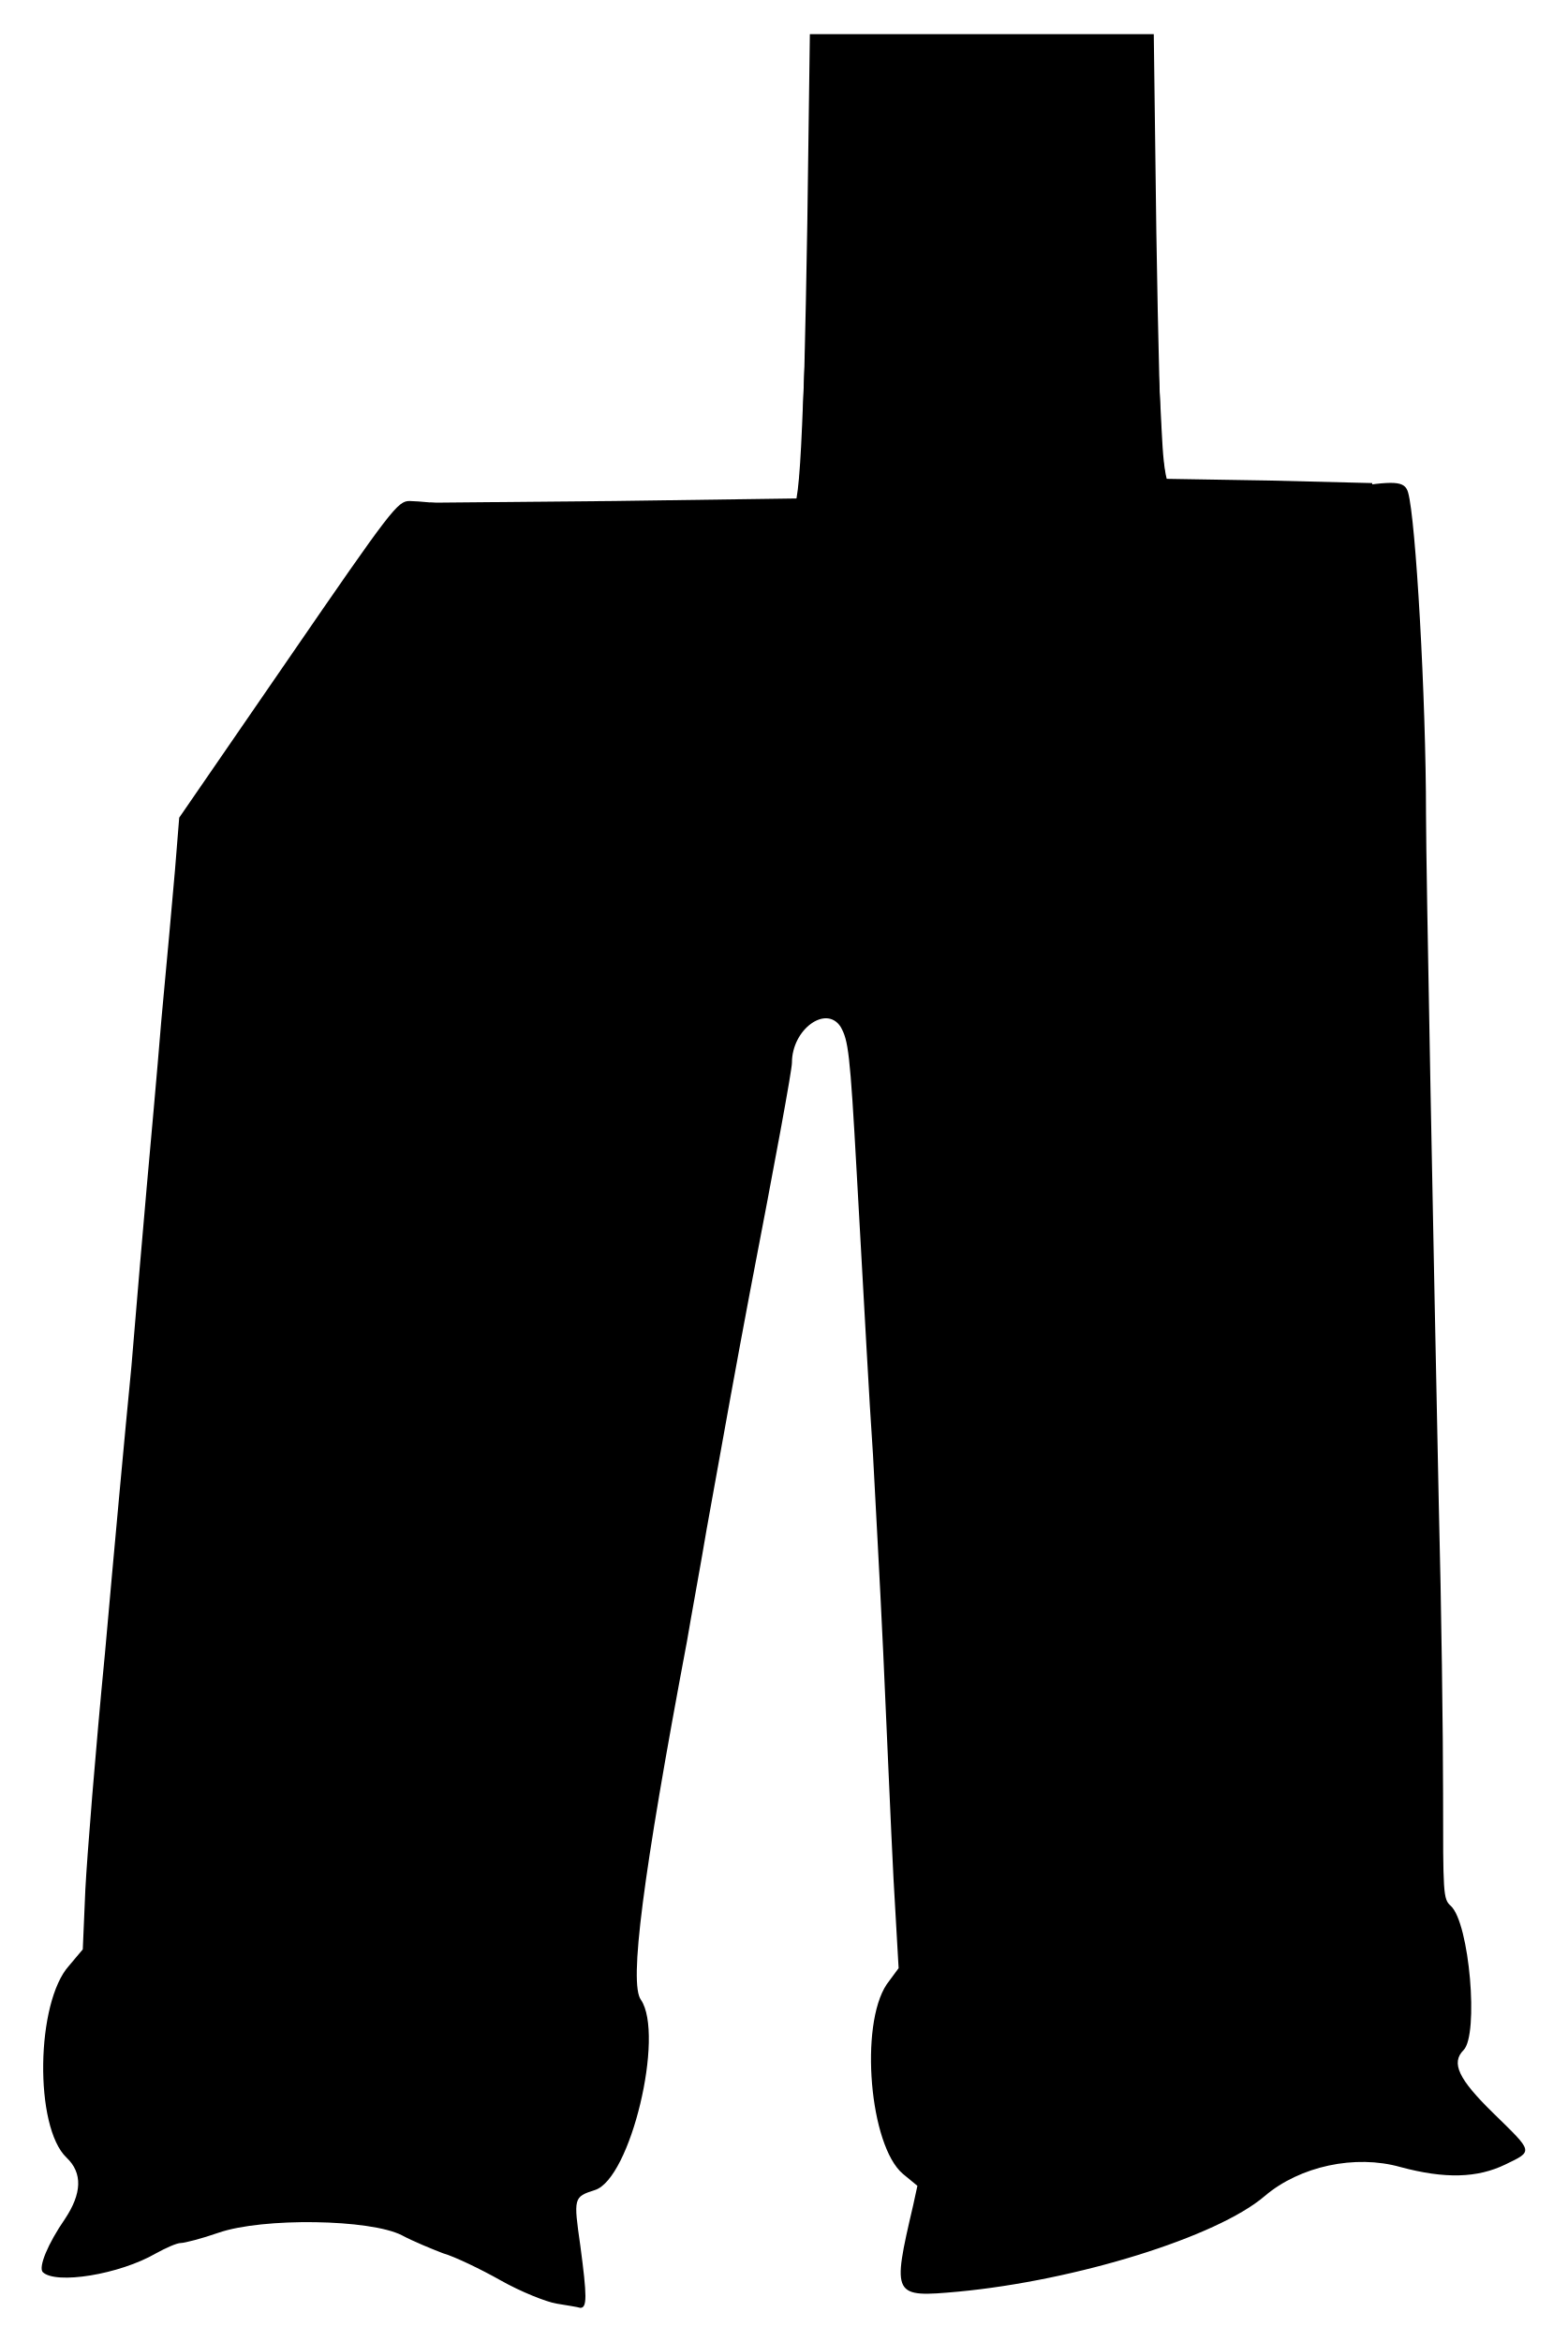
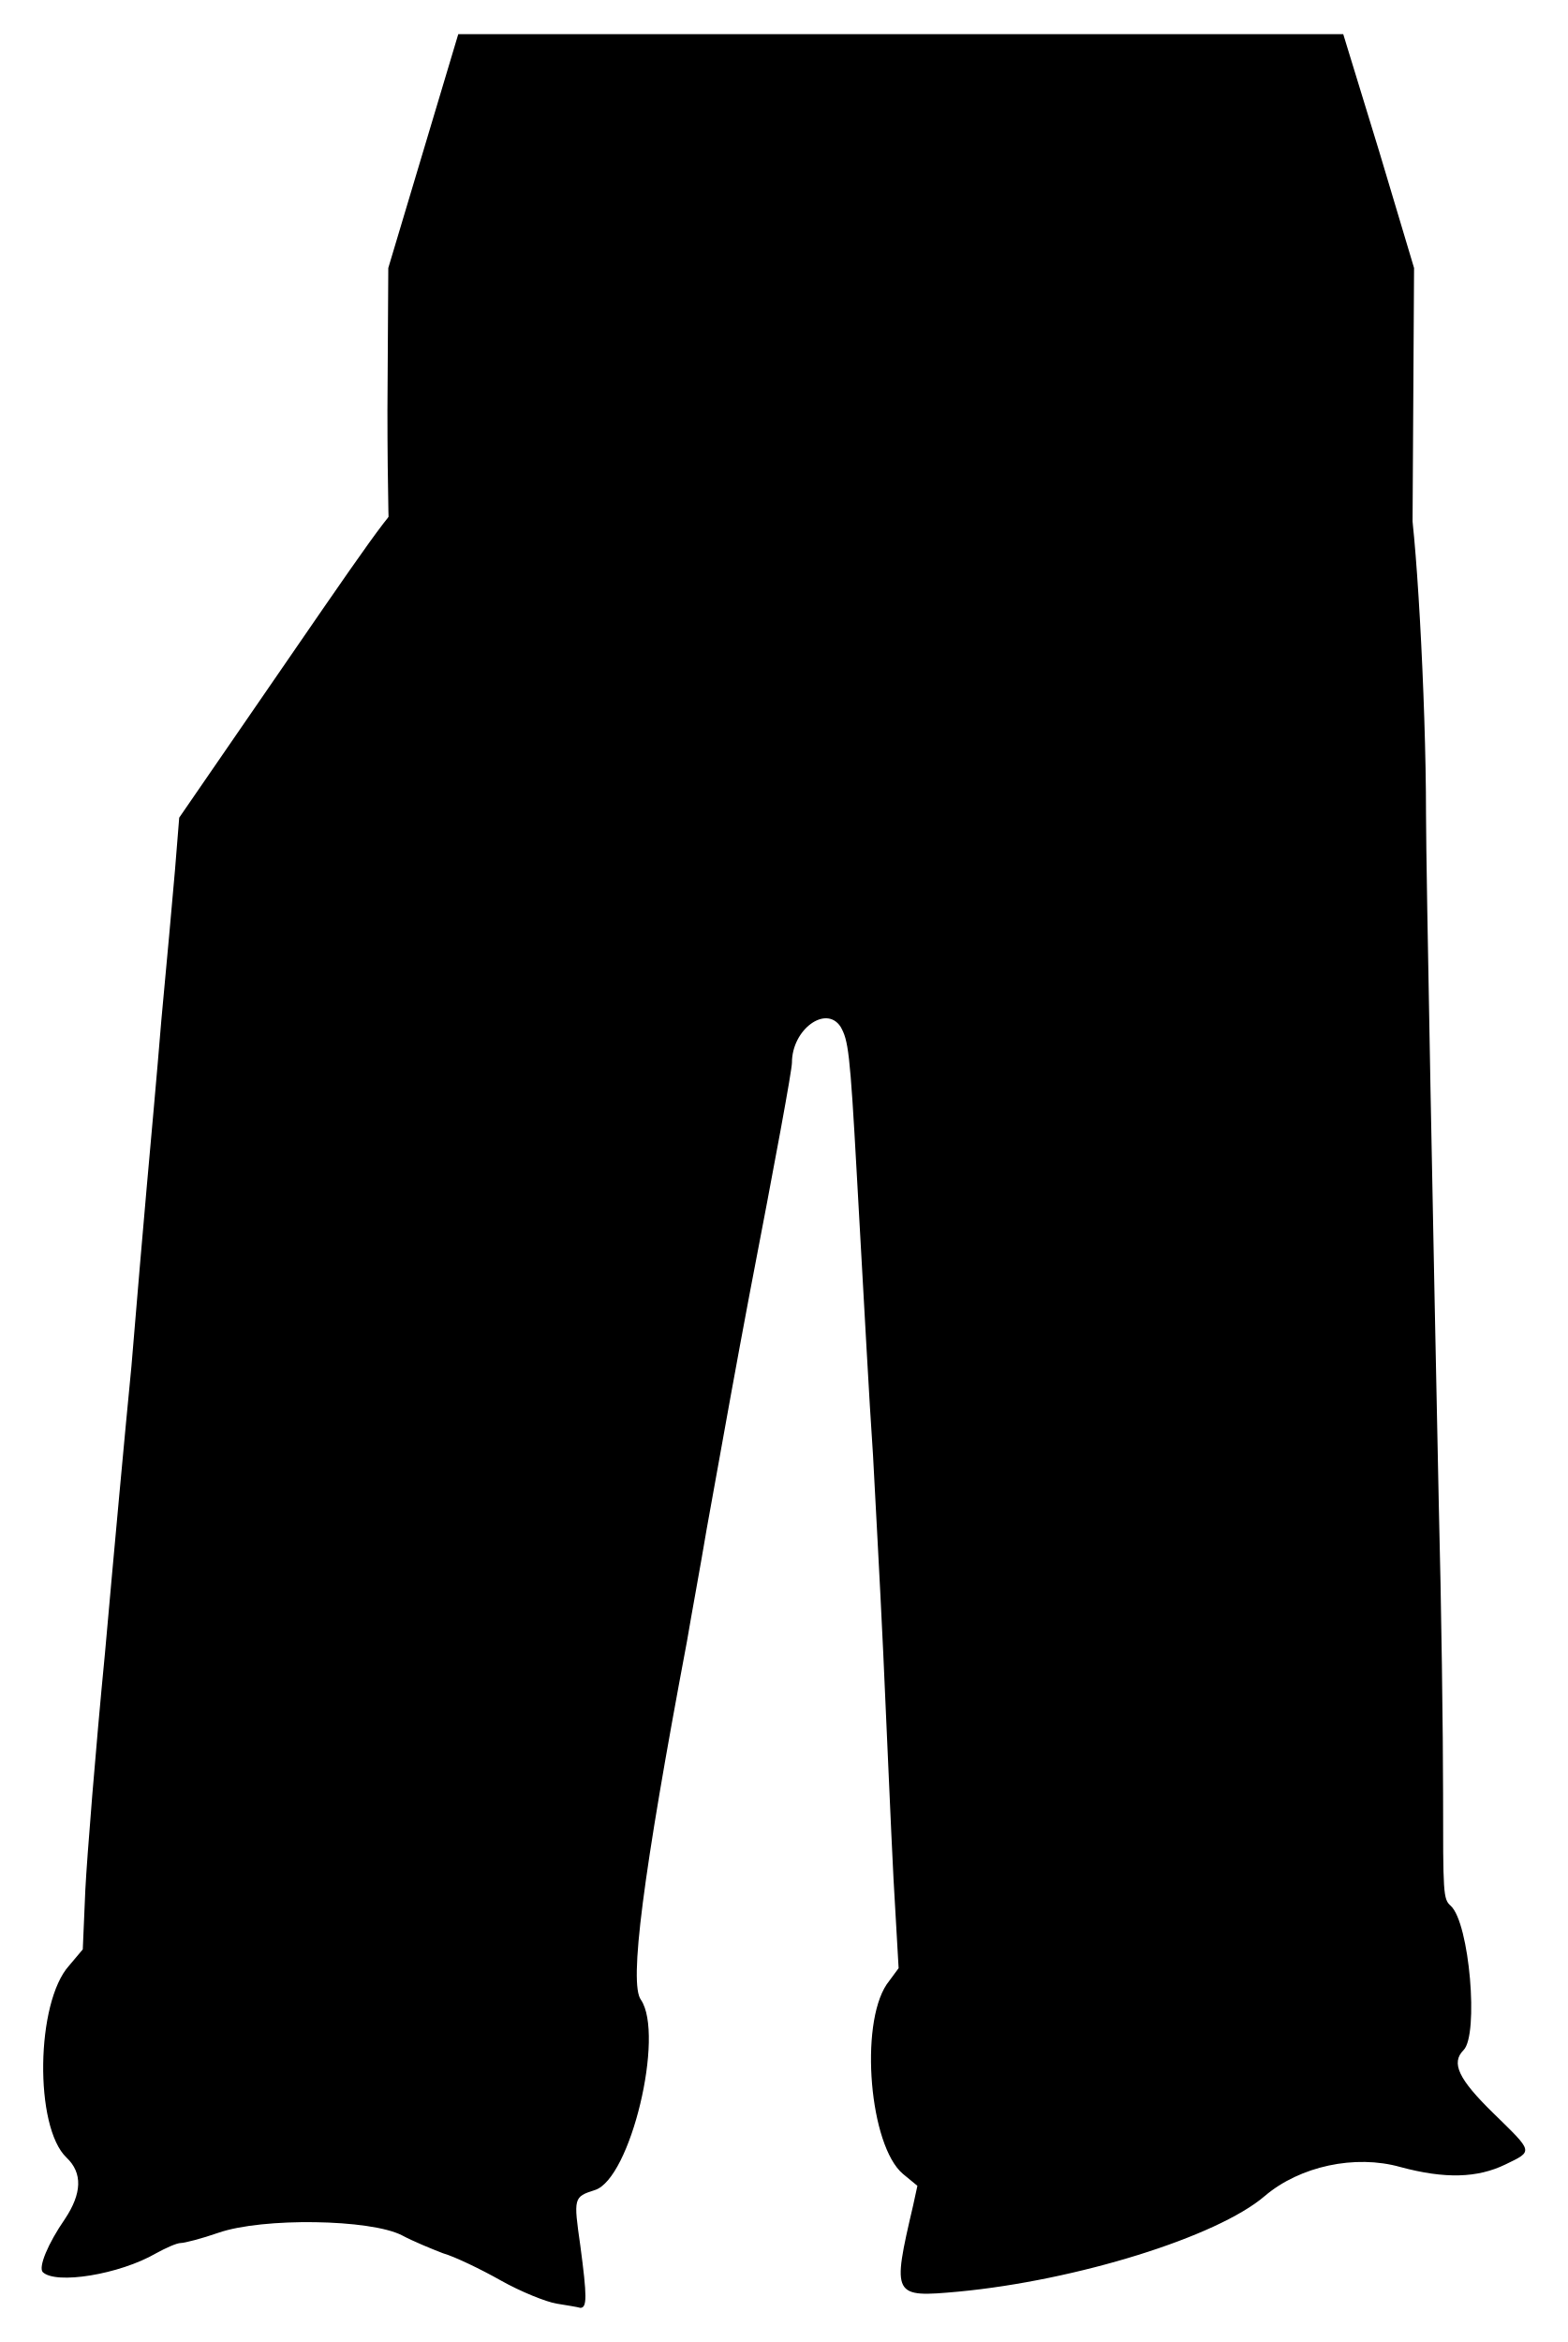
<svg xmlns="http://www.w3.org/2000/svg" viewBox="1193.9 595 183.7 274.4">
  <g id="garment">
    <path class="c-main c-stroke" d="M1259.1,864.9C1257.9,864.7 1254.9,863.5 1252.6,862.2C1250.3,860.9 1247.2,859.4 1245.8,859C1244.5,858.5 1242.3,857.6 1241,856.9C1237.3,855 1224.7,854.8 1219.5,856.6C1217.5,857.3 1215.5,857.8 1215.1,857.8C1214.6,857.8 1213.3,858.4 1212.2,859C1207.9,861.5 1200.4,862.7 1198.9,861.2C1198.4,860.6 1199.5,857.9 1201.5,855C1203.5,852 1203.6,849.6 1201.7,847.8C1197.9,844.2 1198.1,829.6 1202,825.3L1203.6,823.4L1203.9,816.4C1204.1,812.5 1205.1,800 1206.2,788.7C1207.2,777.4 1208.6,762.2 1209.3,755.1C1209.9,747.9 1210.7,738.4 1211.1,734C1211.5,729.5 1212.3,720.8 1212.8,714.6C1213.4,708.3 1214.1,700.4 1214.4,697L1214.9,690.8L1227.7,672.2C1239.8,654.6 1240.5,653.7 1241.9,653.7C1242.7,653.7 1246,654 1249.3,654.4C1265.4,656.4 1285.7,656.4 1286.9,654.5C1287.4,653.7 1287.7,650.1 1288,642.1C1288.6,628.5 1288.5,629 1291.4,629.4C1294.4,629.7 1320.2,628.7 1324.5,628.1C1329.1,627.4 1329,627 1329.9,643C1330.6,656.4 1329.7,656 1351.6,652.2C1357.3,651.3 1358.5,651.3 1358.9,652.7C1359.8,655.8 1361,676.8 1361,690.4C1361,696.8 1361.9,742.6 1362.5,771.4C1362.8,783.1 1363,798.3 1363,805.1C1363,816.9 1363,817.5 1363.9,818.3C1366.1,820.3 1367.2,833.4 1365.4,835.2C1363.9,836.7 1364.8,838.6 1368.9,842.6C1373.6,847.2 1373.6,847 1370.3,848.6C1367,850.2 1363.2,850.3 1358,848.9C1352.7,847.4 1346.2,848.8 1342.1,852.3C1336.5,857.1 1320,862.2 1306.2,863.5C1298.5,864.2 1298.4,864.1 1300.9,853.4L1301.4,851.1L1299.7,849.7C1295.8,846.4 1294.6,832.3 1297.8,827.5L1299.2,825.6L1298.6,815.1C1298.3,809.3 1297.8,797.4 1297.4,788.7C1297,780 1296.4,769.5 1296.2,765.5C1295.7,758.2 1295.3,750.2 1294.3,732.6C1293.5,718.1 1293.3,716.9 1292.4,715.3C1290.7,712.7 1286.7,715.6 1286.7,719.5C1286.7,720.4 1284.8,730.7 1281.7,746.8C1280.1,755.3 1279.2,760.3 1276.7,774.2C1276,778.4 1274.9,784.3 1274.4,787.3C1269.2,814.9 1267.6,827.4 1269,829.3C1271.8,833.4 1267.8,850.3 1263.6,851.6C1261.1,852.4 1261.1,852.5 1261.9,858.1C1262.7,864.1 1262.7,865.4 1261.9,865.4C1261.6,865.3 1260.3,865.1 1259.1,864.9Z" />
    <path class="c-open c-stroke" d="M1285.7,711.9C1286.6,710.9 1290,708.8 1291,705.8C1291.9,702.8 1290.7,699.1 1291.4,693.9C1292.1,688.8 1294.2,678.7 1295.2,675C1296.2,671.3 1295.9,672.9 1297.6,671.7C1299.3,670.5 1304.3,668.5 1305.6,667.9" />
    <path class="c-open c-stroke c-hair" d="M1259.7,825.2C1257.4,824.4 1250.1,821.8 1246,820.9C1241.8,819.9 1238.9,819.6 1234.6,819.5C1230.3,819.3 1224.3,819.5 1220.4,819.9C1216.4,820.4 1212.5,821.9 1210.9,822.3" />
    <path class="c-open c-stroke c-hair" d="M1306.1,826.1C1311.6,824.4 1331.1,817.9 1339.3,816.2C1347.4,814.4 1352.3,815.8 1354.9,815.7" />
    <path class="c-open c-stroke c-hair" d="M1297.1,666C1297.7,660.9 1299.9,640.7 1300.4,635.7" />
    <path class="c-open c-stroke c-hair" d="M1307.5,661.7C1307.9,660.2 1309.4,656.3 1309.9,652.3C1310.5,648.2 1310.7,640 1310.9,637.6" />
  </g>
  <g id="underlay">
-     <path class="c-main c-stroke" d="M1244.3,659.7C1244.1,659.3 1244.1,657.9 1244.2,656.5L1244.3,653.9L1265.9,653.7L1287.4,653.4L1287.8,648.5C1288,645.7 1288.3,633.5 1288.5,621.2L1288.8,599L1309,599L1329.1,599L1329.4,622.2C1329.6,635 1329.9,646.7 1330.1,648.2L1330.5,651.1L1342.6,651.3L1354.7,651.6L1354.7,655.8L1354.7,660.1L1299.6,660.2C1253.2,660.3 1244.5,660.2 1244.3,659.7Z" />
+     <path class="c-main c-stroke" d="M1239.6,660C1239.5,659.8 1239.3,652.2 1239.3,643.1L1239.4,626.4L1243.5,612.7L1247.6,599L1299.5,599L1351.3,599L1355.5,612.7L1359.6,626.4L1359.5,643.3L1359.4,660.1L1299.7,660.2C1266.8,660.3 1239.8,660.2 1239.6,660Z" />
  </g>
</svg>
